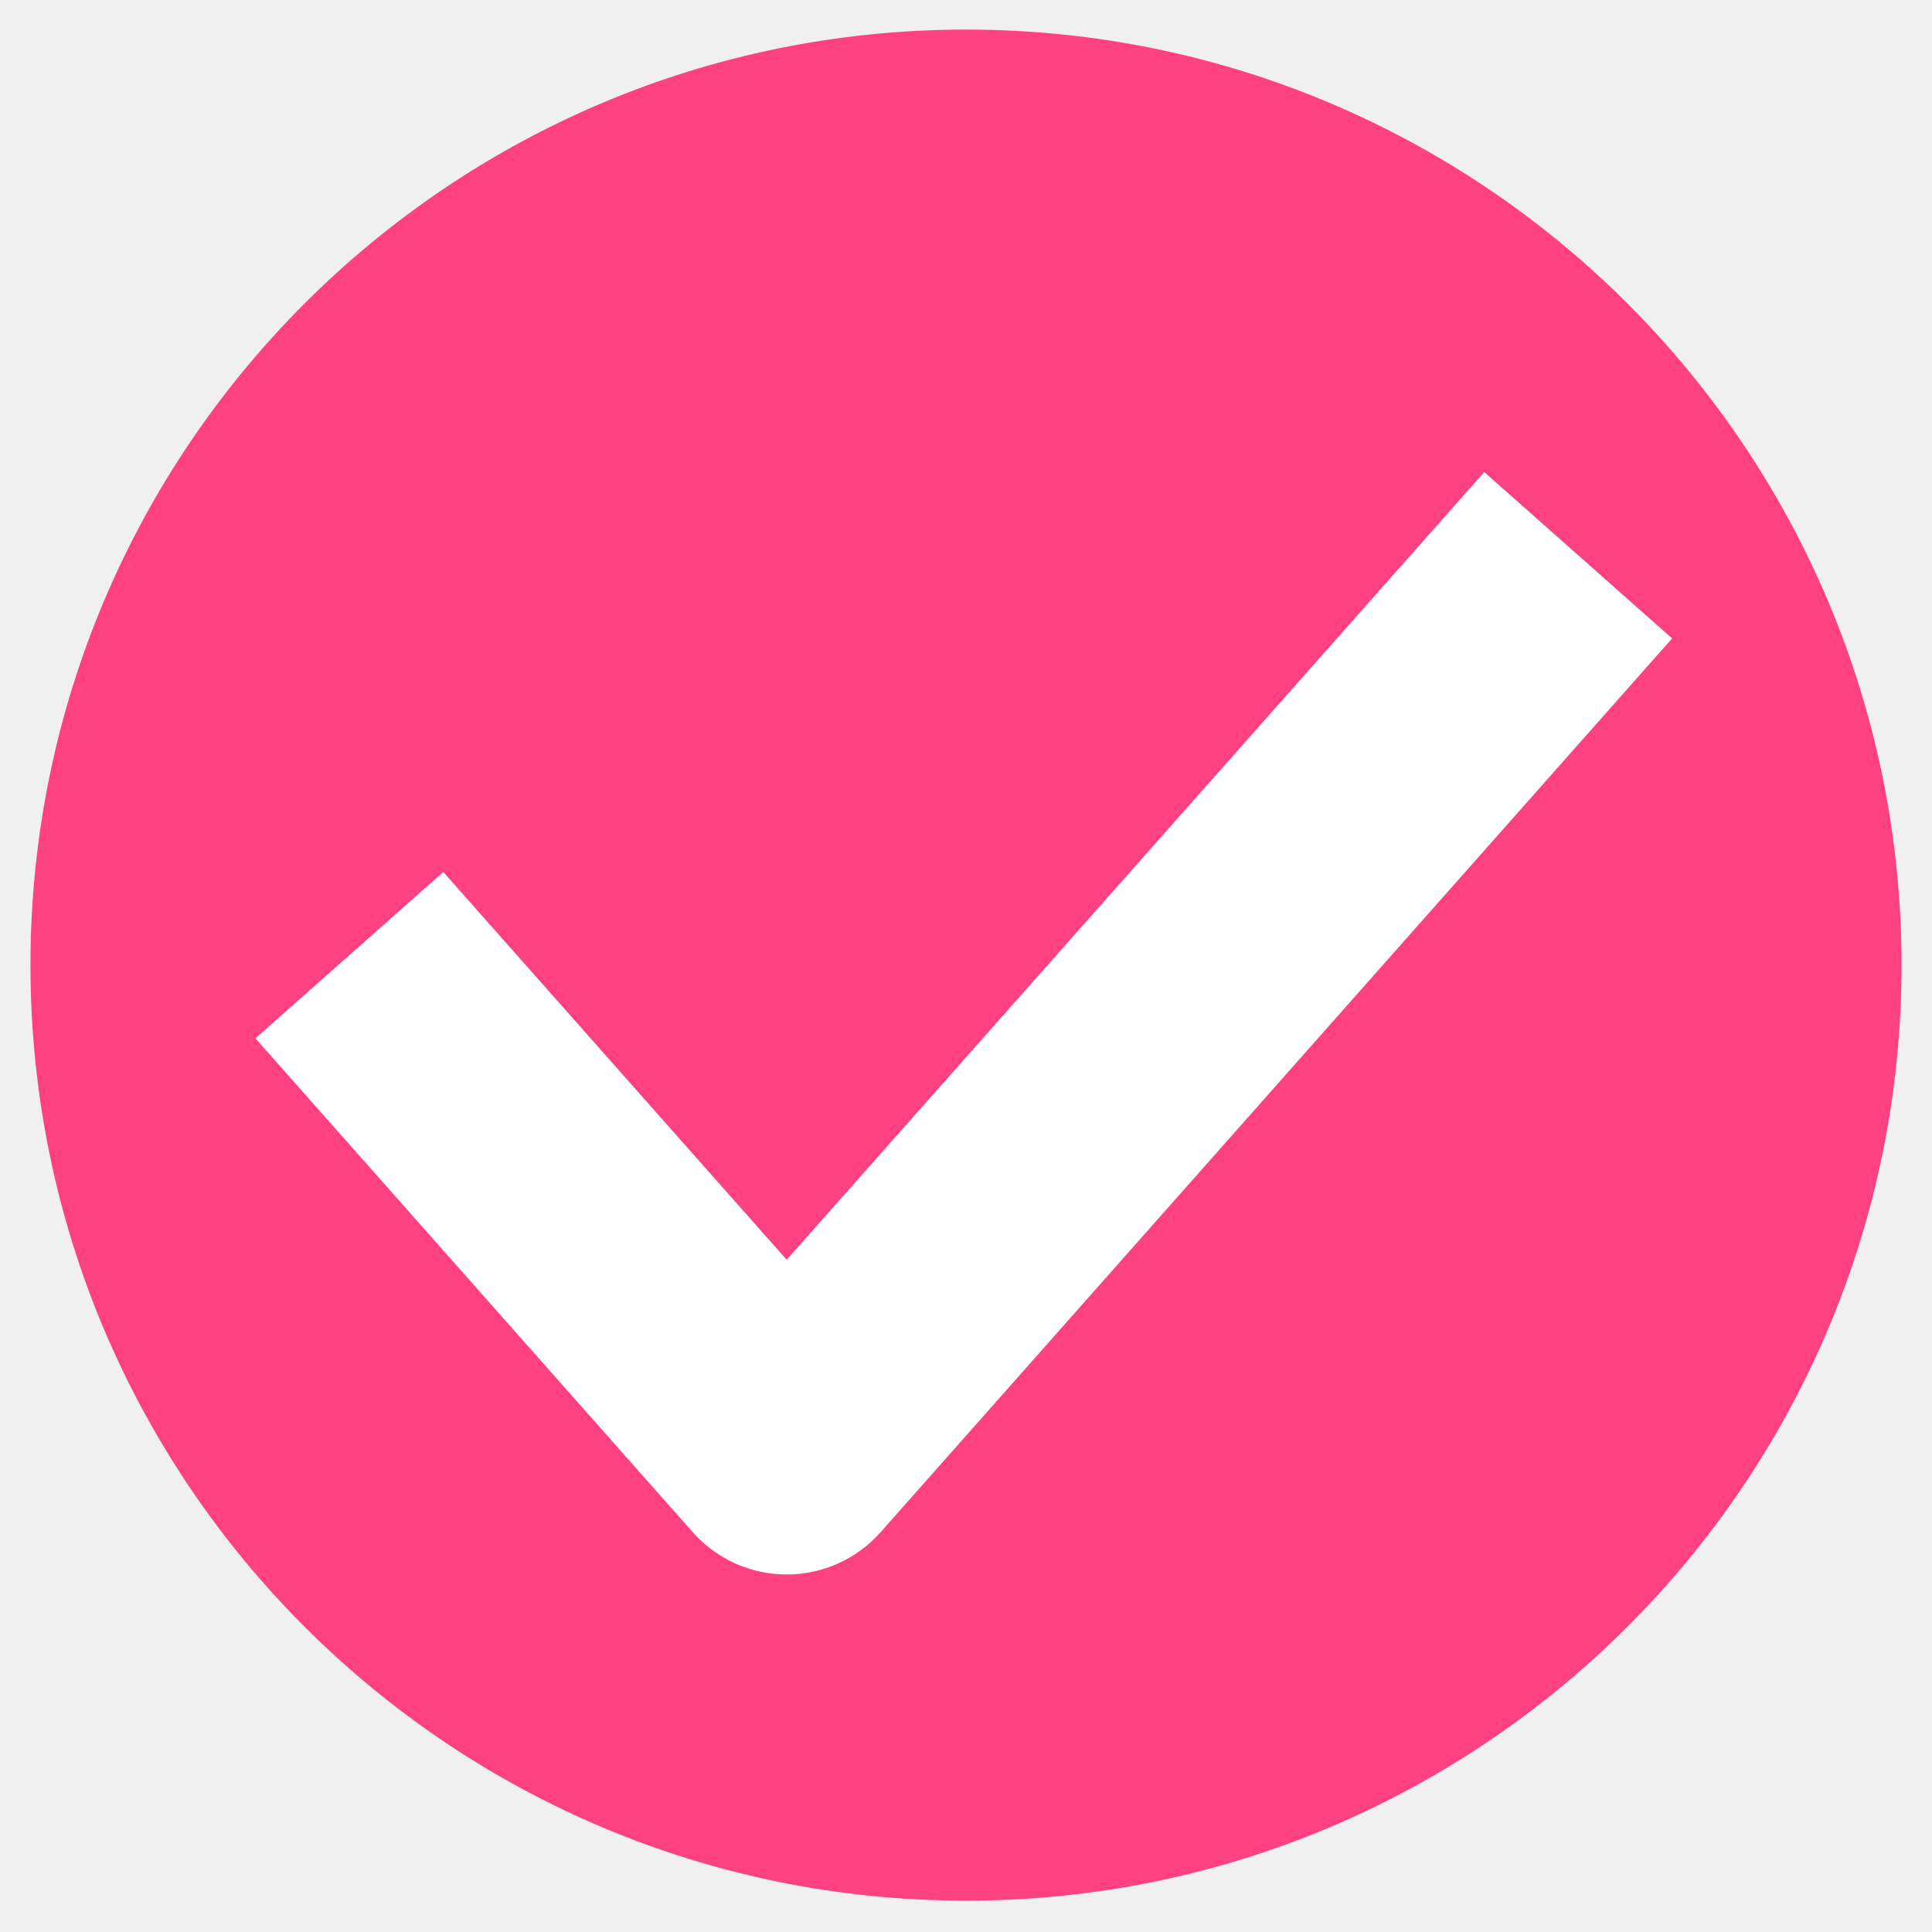
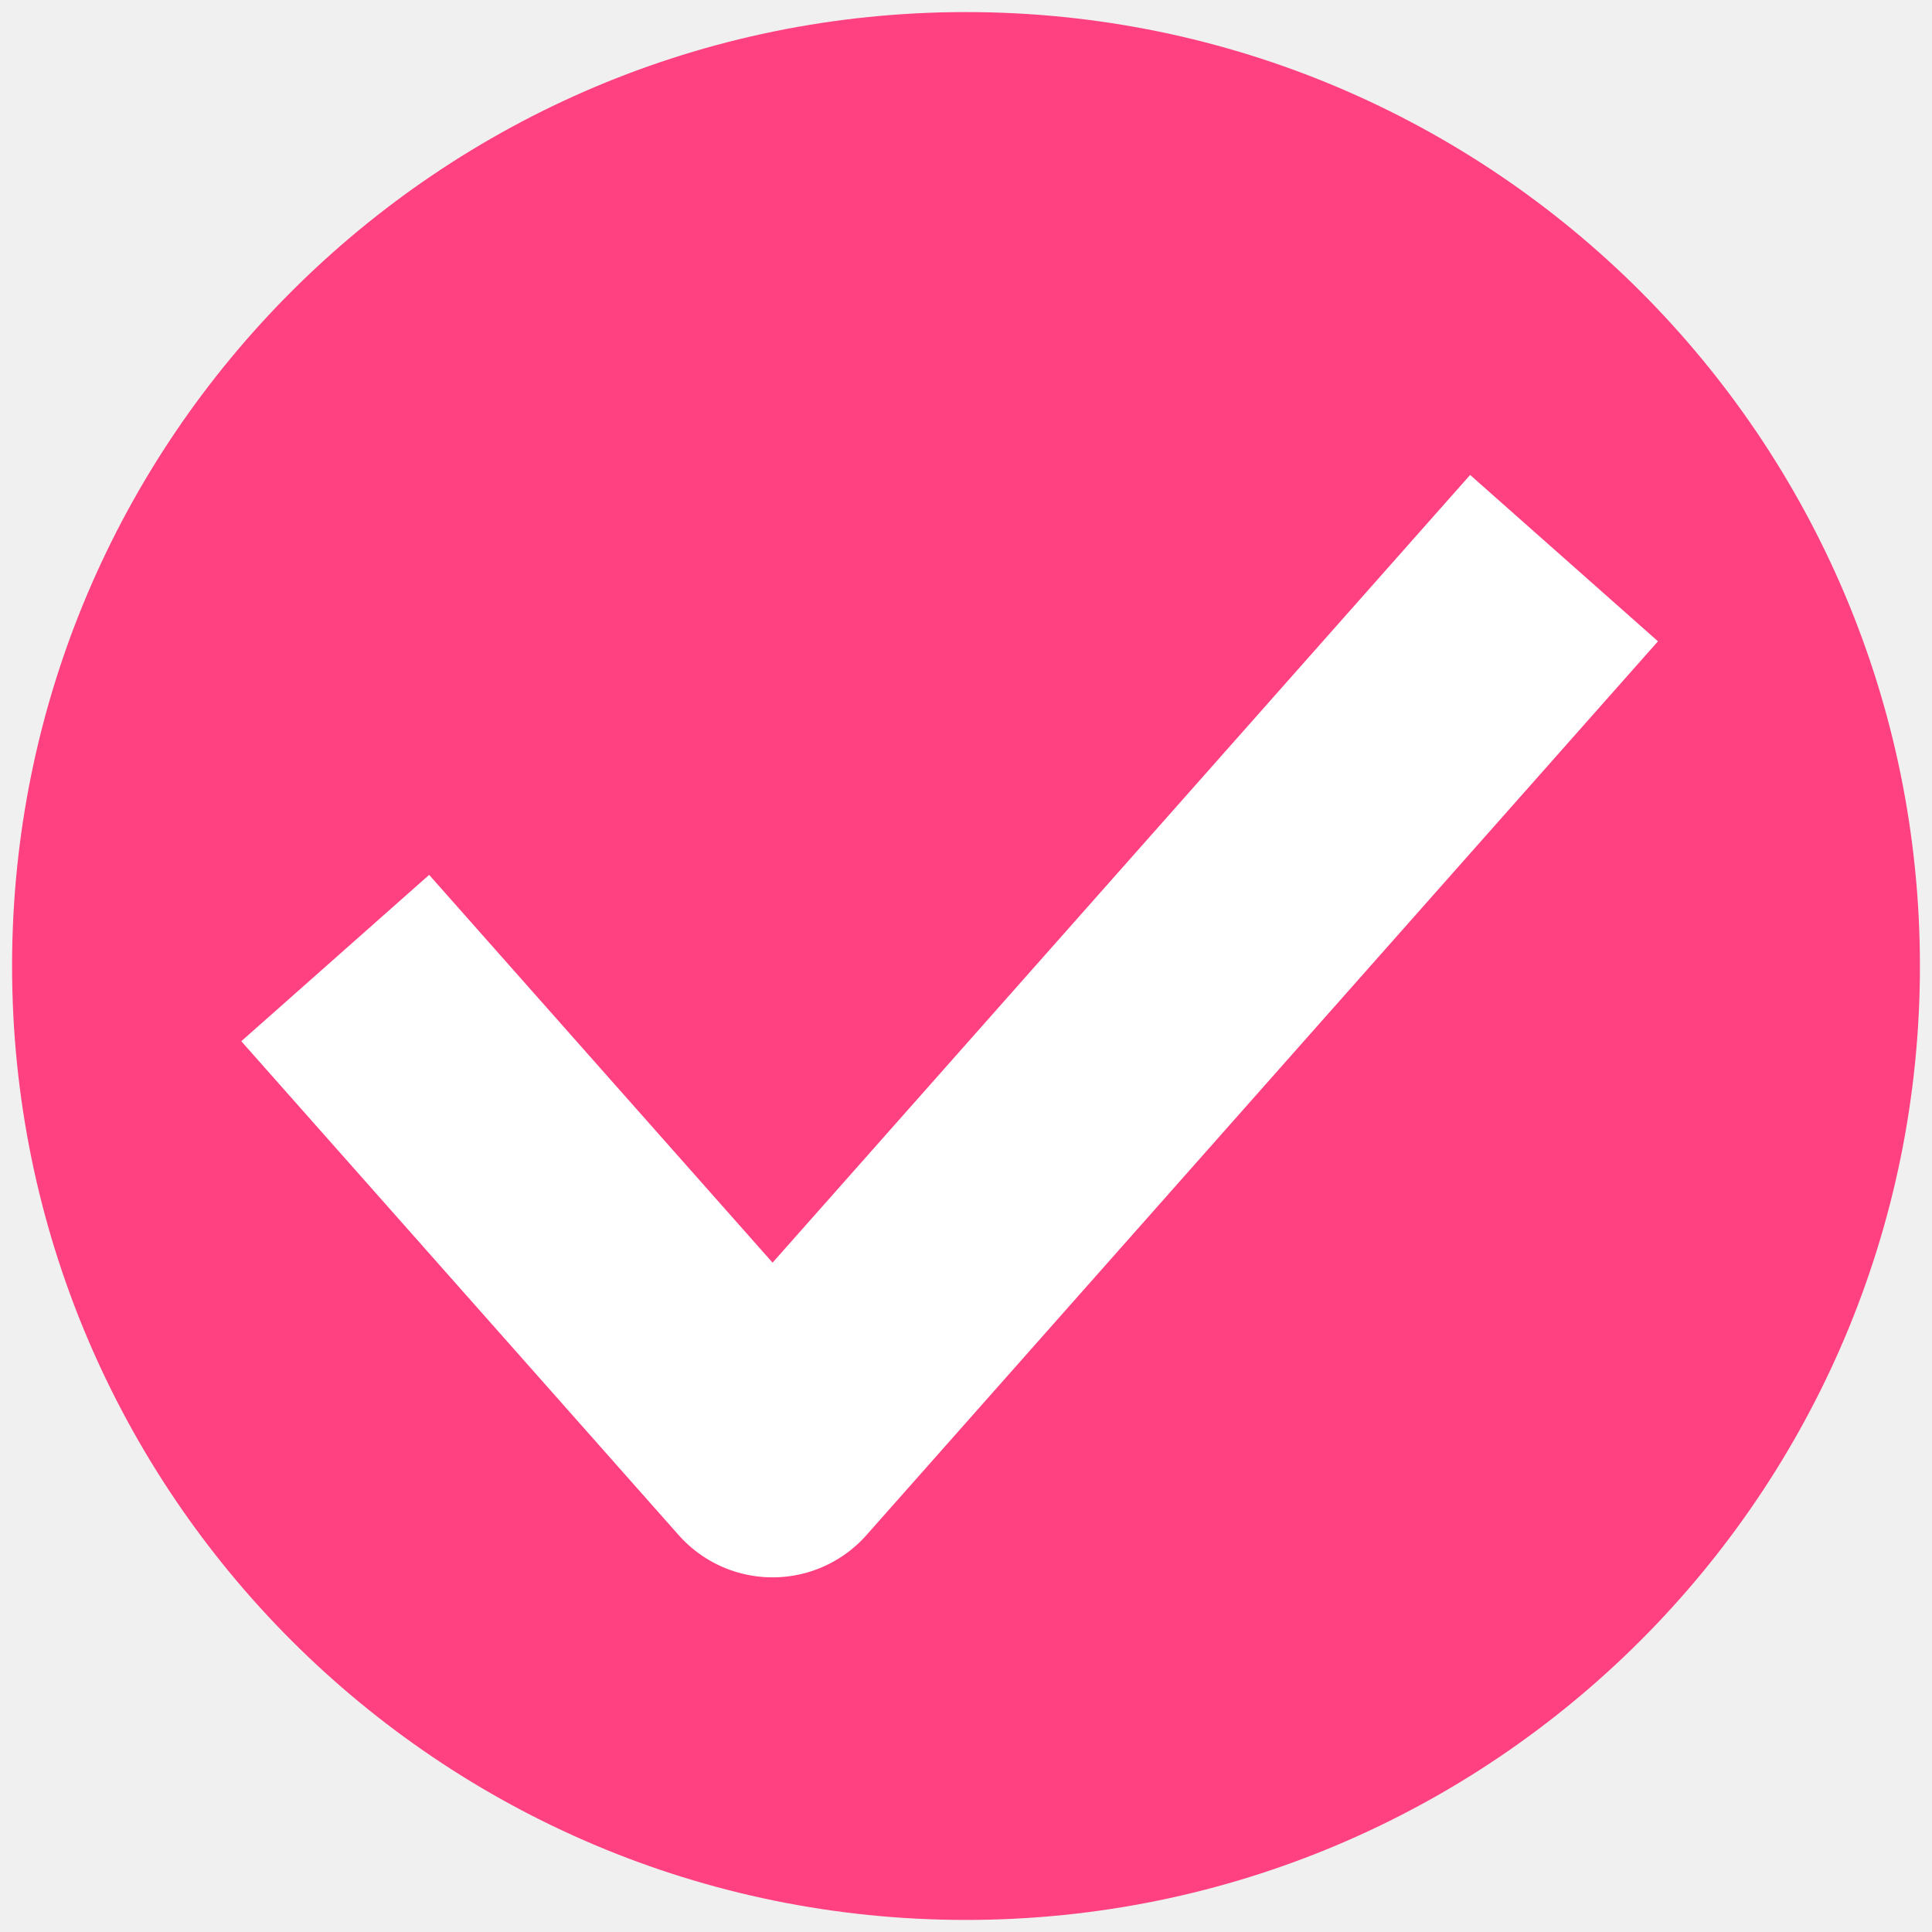
- <svg xmlns="http://www.w3.org/2000/svg" viewBox="0 0 16 16" id="svg5248" version="1.1" width="100%" height="100%">
-   <defs id="defs5258" />
-   <path style="fill:#ff4081;fill-opacity:1;fill-rule:evenodd;stroke:#ff4081;stroke-width:0.957;stroke-linecap:butt;stroke-linejoin:miter;stroke-miterlimit:4;stroke-opacity:1;stroke-dasharray:none;opacity:1" id="path3006" d="m 15,7.5 a 7.5,7.5 0 1 1 -15,0 7.5,7.5 0 1 1 15,0 z" transform="matrix(0.9710695,0,0,0.9710695,0.7169791,0.7096597)" />
-   <path style="fill:none;stroke:#ffffff;stroke-width:2.078;stroke-linecap:square;stroke-linejoin:round;stroke-miterlimit:4;stroke-opacity:1;stroke-dasharray:none" d="M 3.582,8.688 6.515,12 12.381,5.376" id="path3785" />
+ <svg xmlns="http://www.w3.org/2000/svg" version="1.1" width="100%" height="100%" viewBox="0 0 16 16" id="svg2">
+   <defs id="defs14" />
+   <path style="fill:#ff4081;stroke:#ff4081;stroke-width:1.8;stroke-miterlimit:4;stroke-opacity:1;stroke-dasharray:none;fill-opacity:1;opacity:1" id="path6" d="m 15,8 c 0,3.866 -3.134,7 -7,7 C 4.134,15 1,11.866 1,8 1,4.134 4.134,1 8,1 c 3.866,0 7,3.134 7,7 z" />
+   <path style="fill:none;stroke:none;stroke-width:1.8;stroke-miterlimit:4;stroke-dasharray:none" id="path10" d="M 11,8 C 11,9.657 9.657,11 8,11 6.343,11 5,9.657 5,8 5,6.343 6.343,5 8,5 c 1.657,0 3,1.343 3,3 z" />
+   <path style="fill:none;stroke:#ffffff;stroke-width:2.078;stroke-linecap:square;stroke-linejoin:round;stroke-miterlimit:4;stroke-opacity:1;stroke-dasharray:none" d="M 3.465,8.712 6.398,12.024 12.264,5.4" id="path3785" />
</svg>
